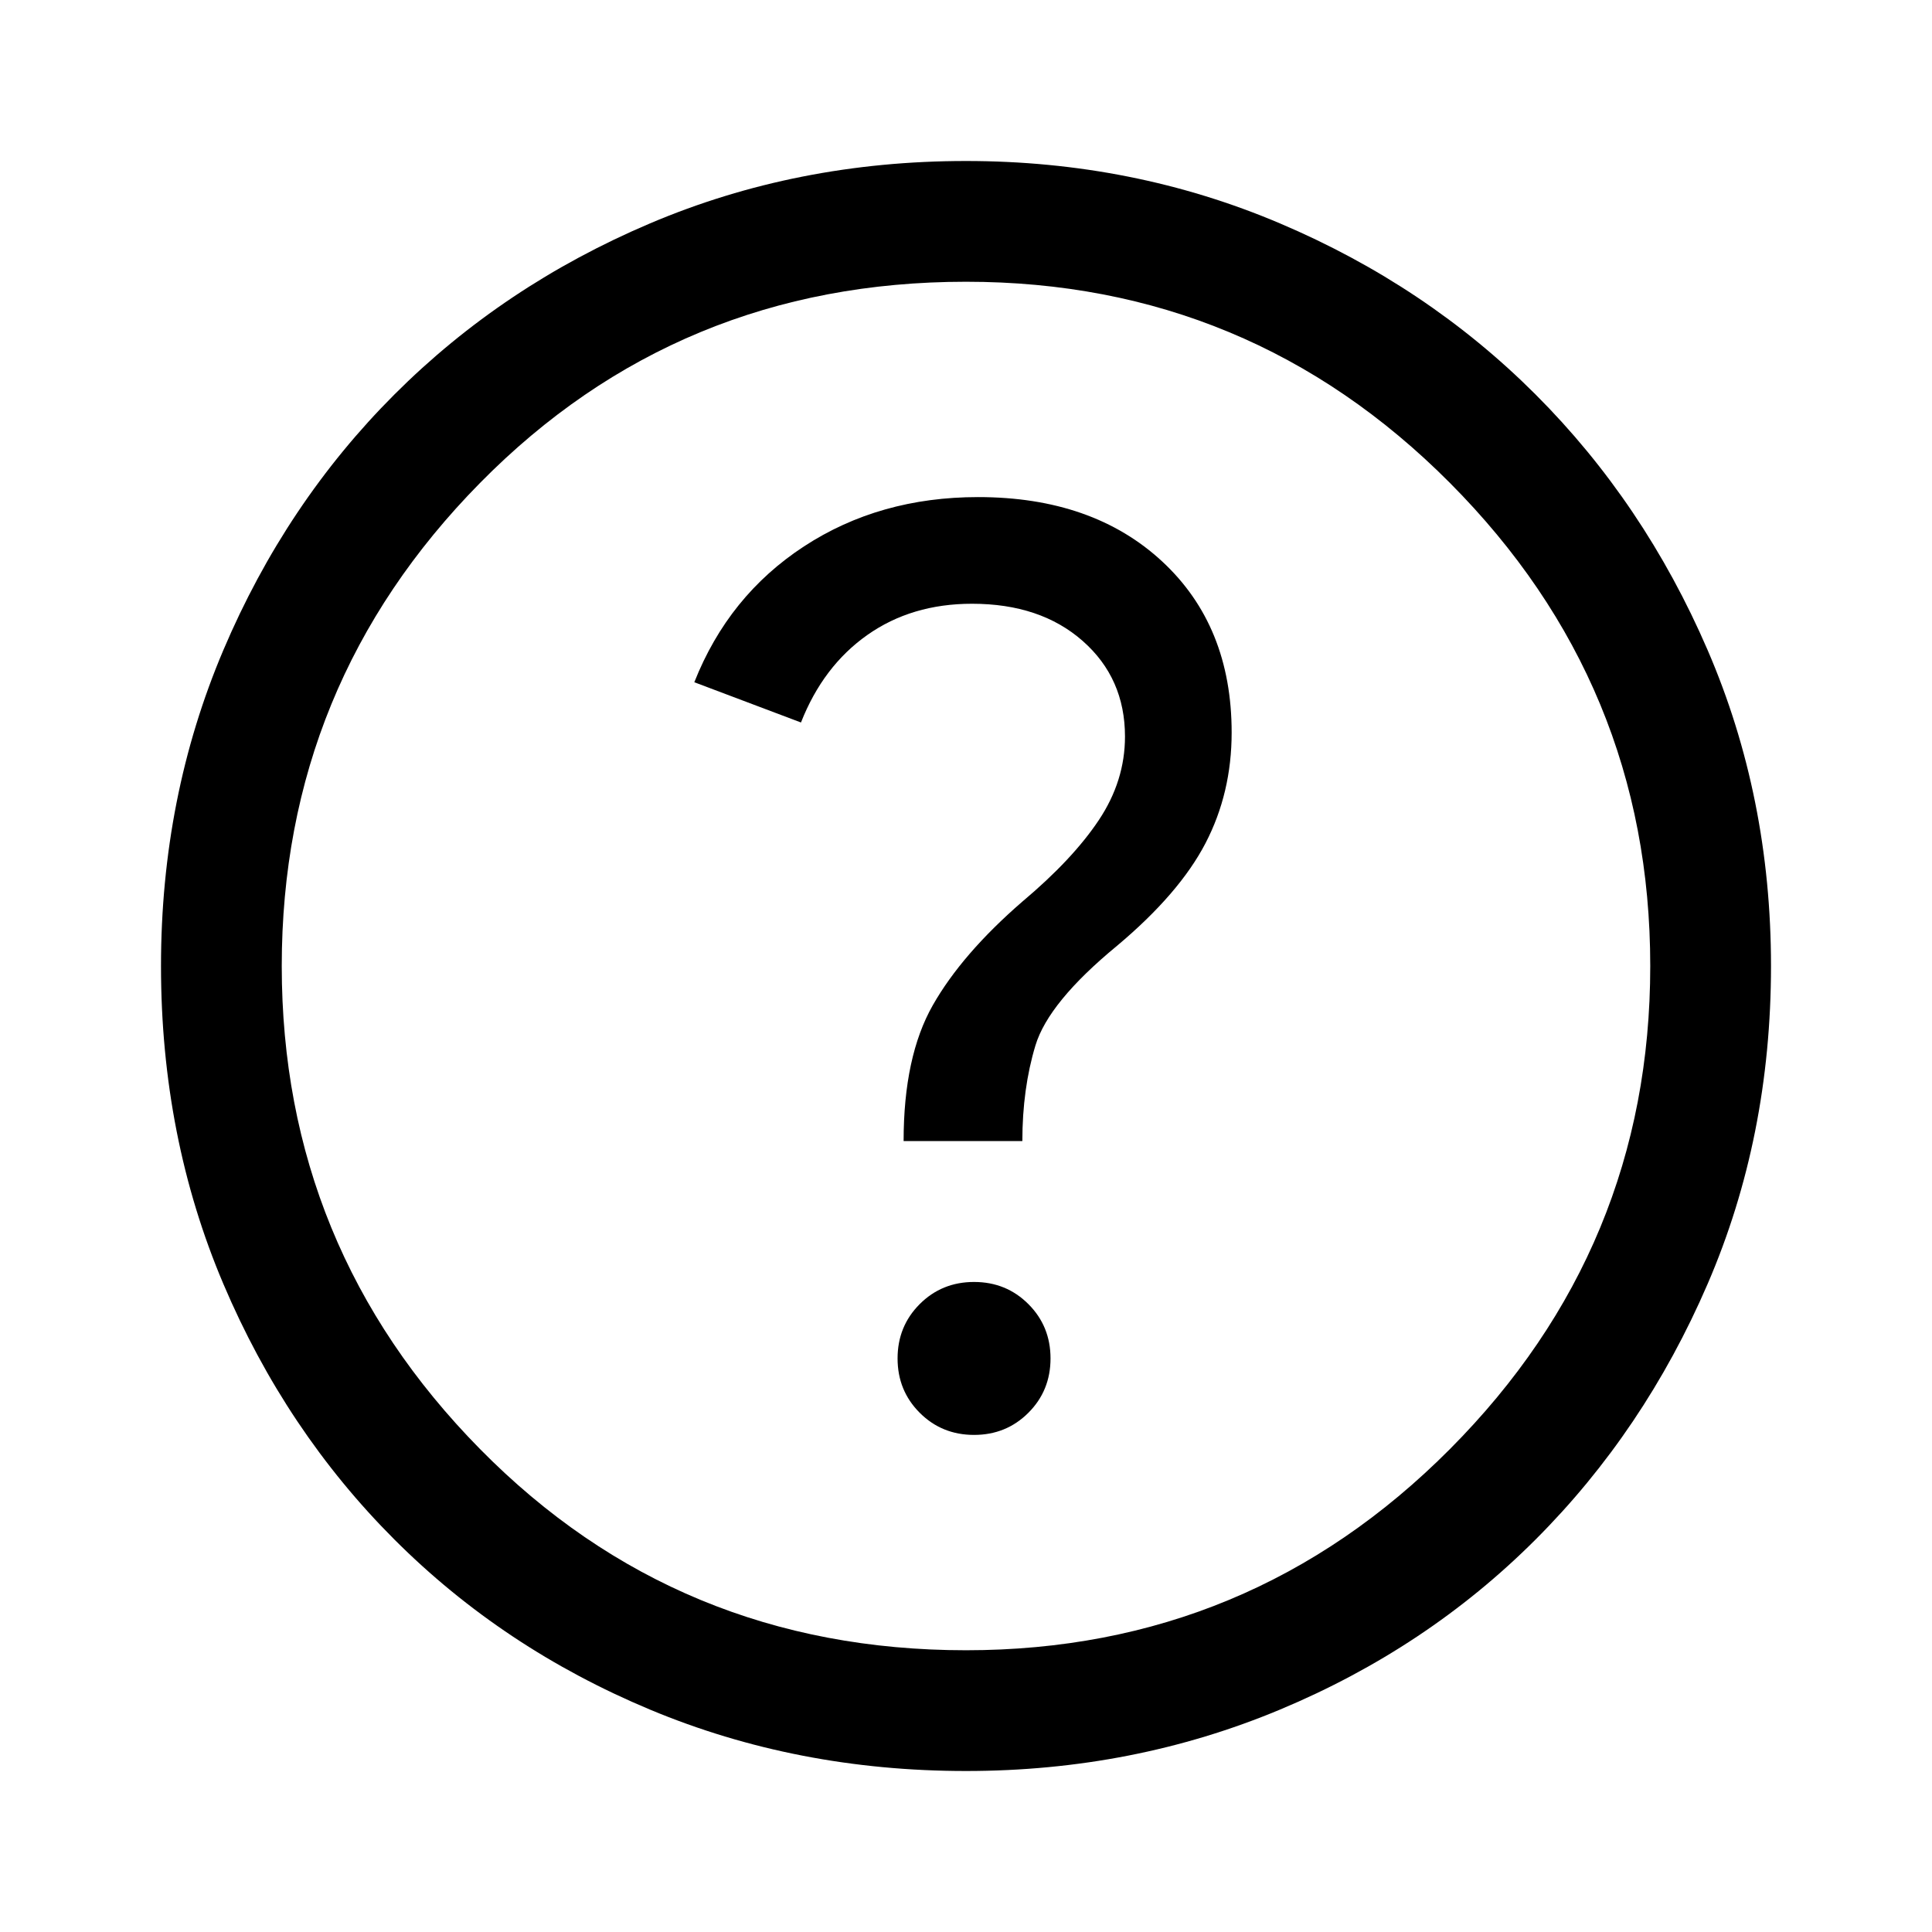
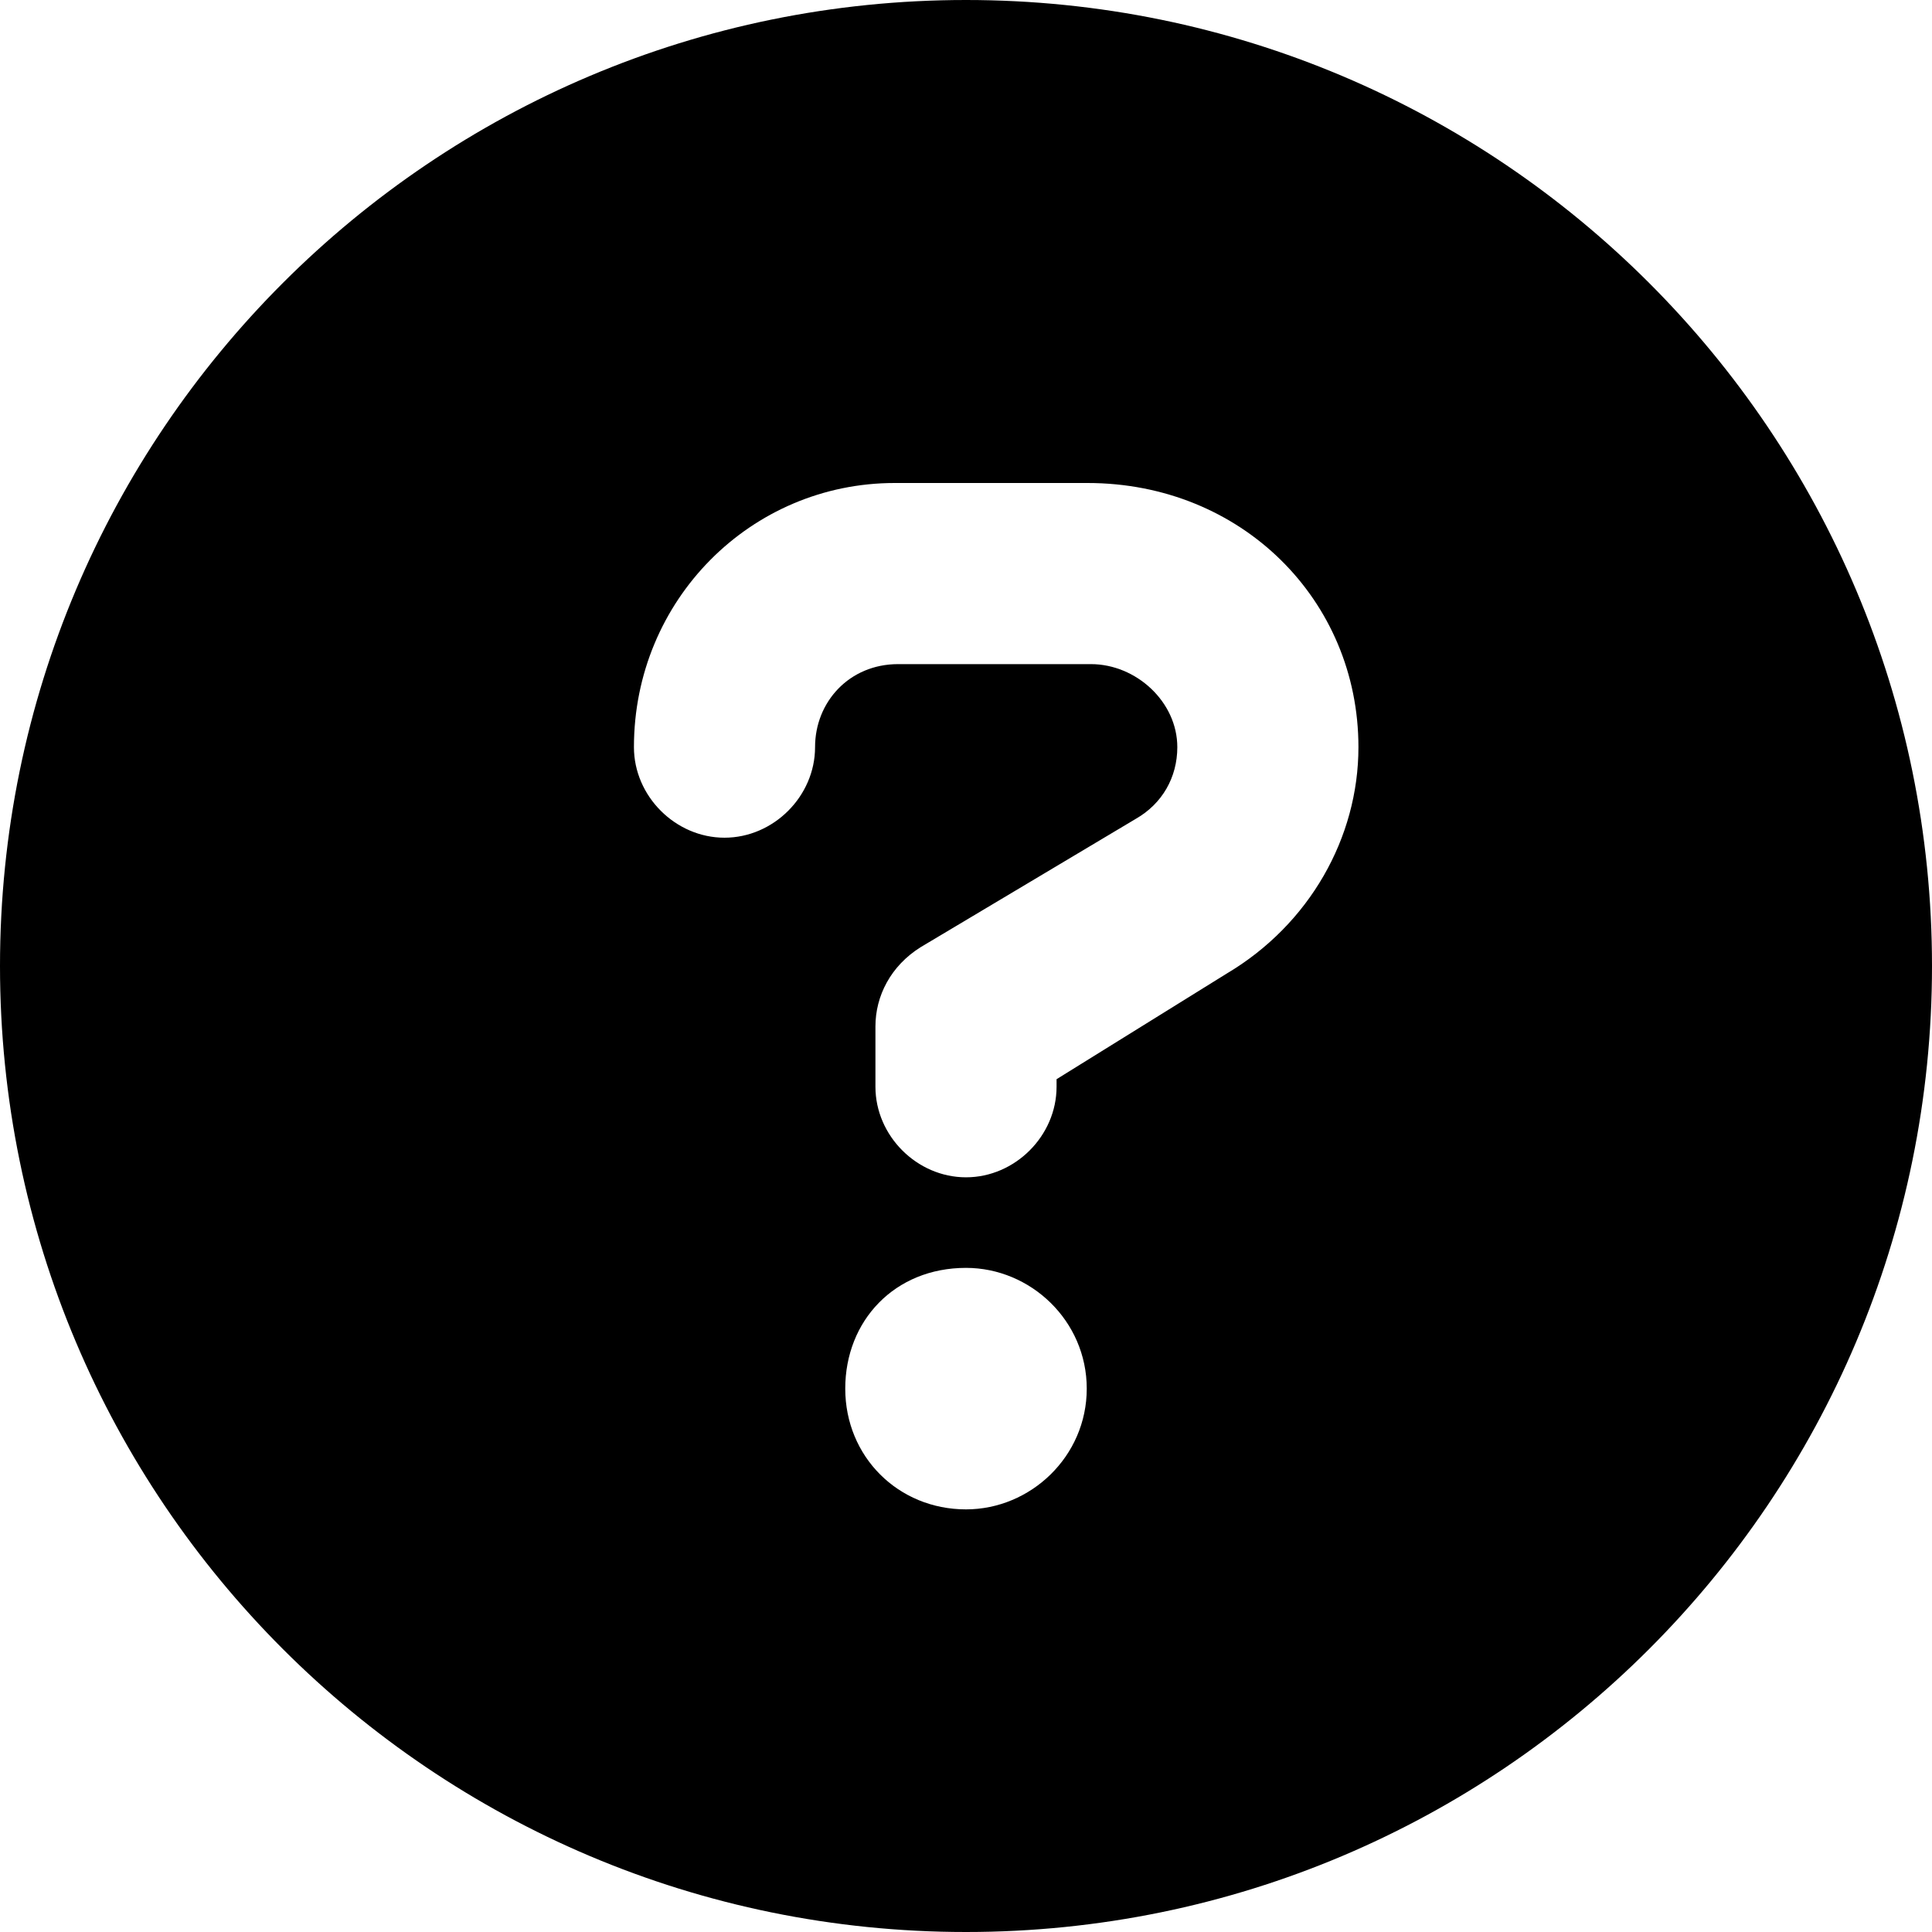
- <svg xmlns="http://www.w3.org/2000/svg" height="48" width="48">
-   <path d="M24.2 35.65Q25 35.65 25.55 35.1Q26.1 34.55 26.1 33.75Q26.1 32.95 25.55 32.4Q25 31.85 24.2 31.85Q23.4 31.85 22.85 32.4Q22.3 32.95 22.3 33.75Q22.3 34.55 22.85 35.1Q23.4 35.65 24.2 35.65ZM22.45 28.35H25.4Q25.4 27.05 25.725 25.975Q26.05 24.9 27.75 23.5Q29.3 22.2 29.95 20.95Q30.6 19.7 30.6 18.2Q30.6 15.55 28.875 13.95Q27.15 12.35 24.3 12.35Q21.85 12.35 19.975 13.575Q18.1 14.8 17.25 16.95L19.9 17.95Q20.45 16.55 21.55 15.775Q22.65 15 24.15 15Q25.85 15 26.9 15.925Q27.95 16.85 27.95 18.3Q27.95 19.4 27.3 20.375Q26.65 21.35 25.4 22.4Q23.9 23.7 23.175 24.975Q22.45 26.25 22.45 28.35ZM24 44Q19.8 44 16.15 42.475Q12.5 40.95 9.8 38.25Q7.1 35.55 5.55 31.9Q4 28.25 4 24Q4 19.8 5.55 16.15Q7.1 12.5 9.8 9.8Q12.5 7.1 16.15 5.55Q19.8 4 24 4Q28.15 4 31.8 5.55Q35.45 7.1 38.15 9.8Q40.85 12.5 42.425 16.15Q44 19.8 44 24Q44 28.25 42.425 31.9Q40.85 35.55 38.15 38.25Q35.45 40.95 31.8 42.475Q28.15 44 24 44ZM24 23.45Q24 23.45 24 23.45Q24 23.45 24 23.45Q24 23.45 24 23.45Q24 23.45 24 23.45Q24 23.45 24 23.45Q24 23.45 24 23.45Q24 23.45 24 23.45Q24 23.45 24 23.45ZM24 41Q31.05 41 36.025 36Q41 31 41 24Q41 17 36.025 12Q31.05 7 24 7Q16.85 7 11.925 12Q7 17 7 24Q7 31 11.925 36Q16.85 41 24 41Z" />
+ <svg xmlns="http://www.w3.org/2000/svg" viewBox="0 0 512 512">
+   <path d="M256 0C114.6 0 0 114.6 0 256s114.6 256 256 256s256-114.6 256-256S397.4 0 256 0zM256 400c-18 0-32-14-32-32s13.1-32 32-32c17.1 0 32 14 32 32S273.1 400 256 400zM325.1 258L280 286V288c0 13-11 24-24 24S232 301 232 288V272c0-8 4-16 12-21l57-34C308 213 312 206 312 198C312 186 301.1 176 289.1 176h-51.1C225.1 176 216 186 216 198c0 13-11 24-24 24s-24-11-24-24C168 159 199 128 237.1 128h51.1C329 128 360 159 360 198C360 222 347 245 325.1 258z" />
</svg>
